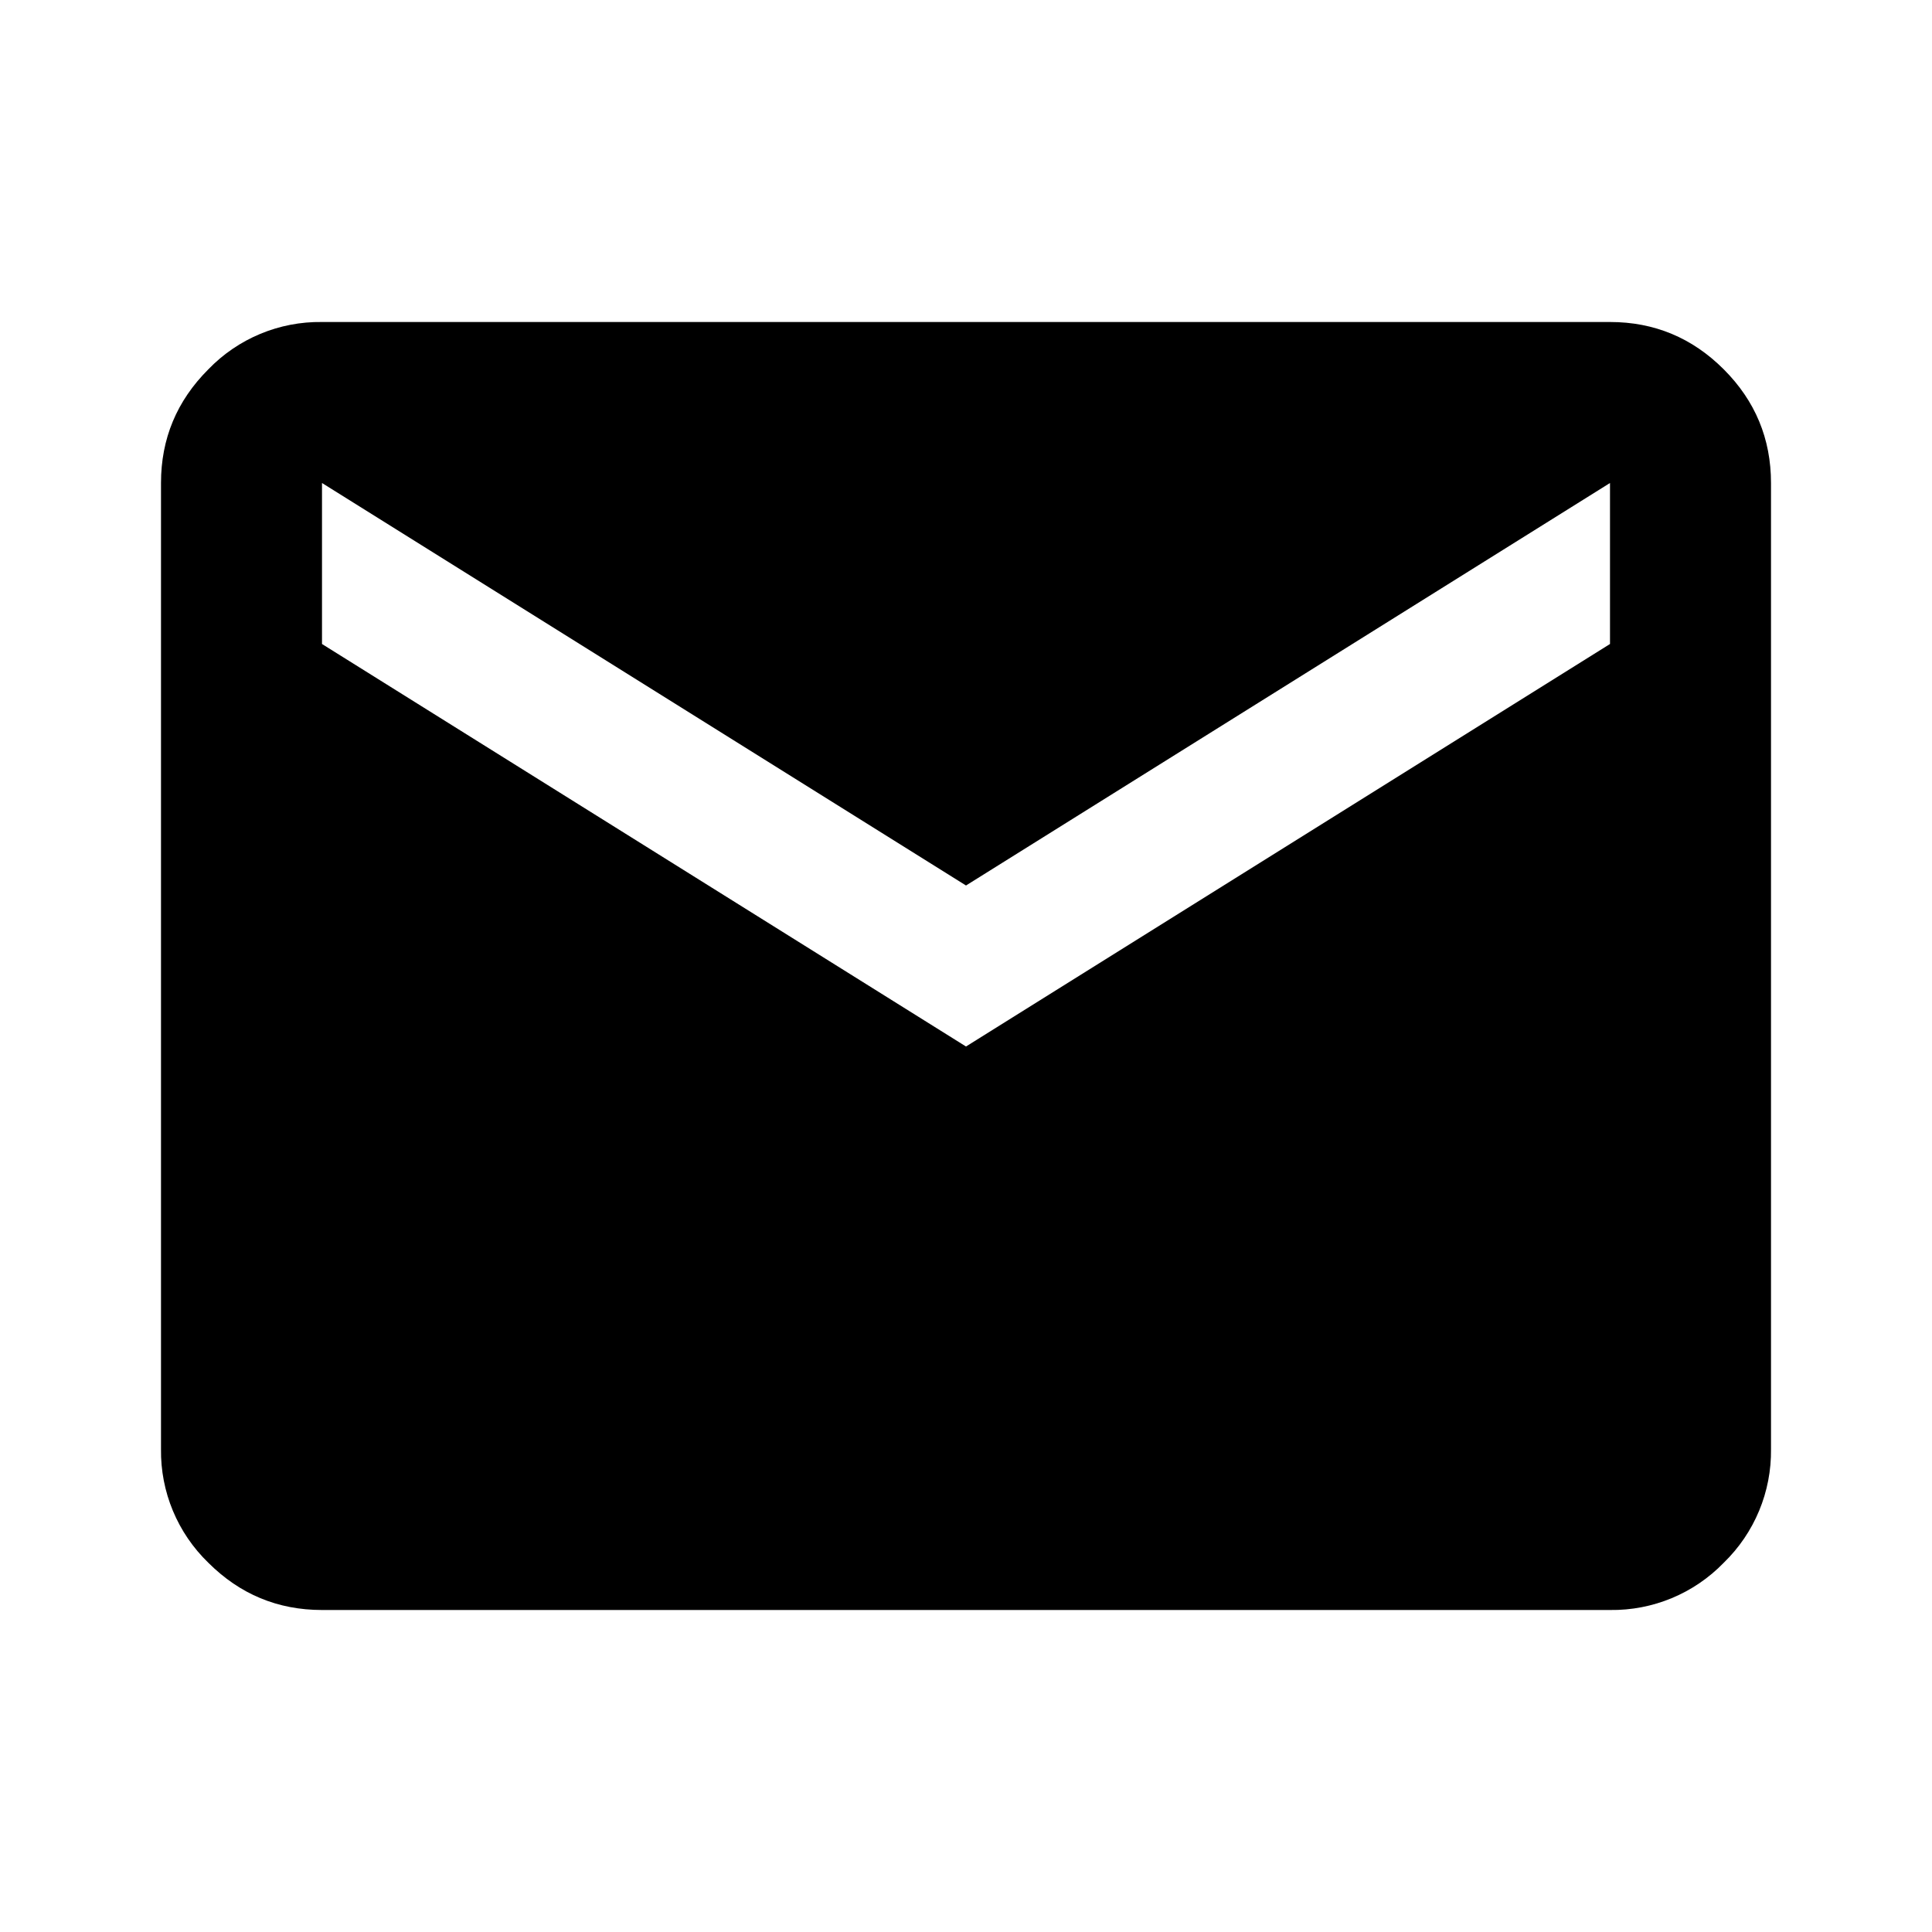
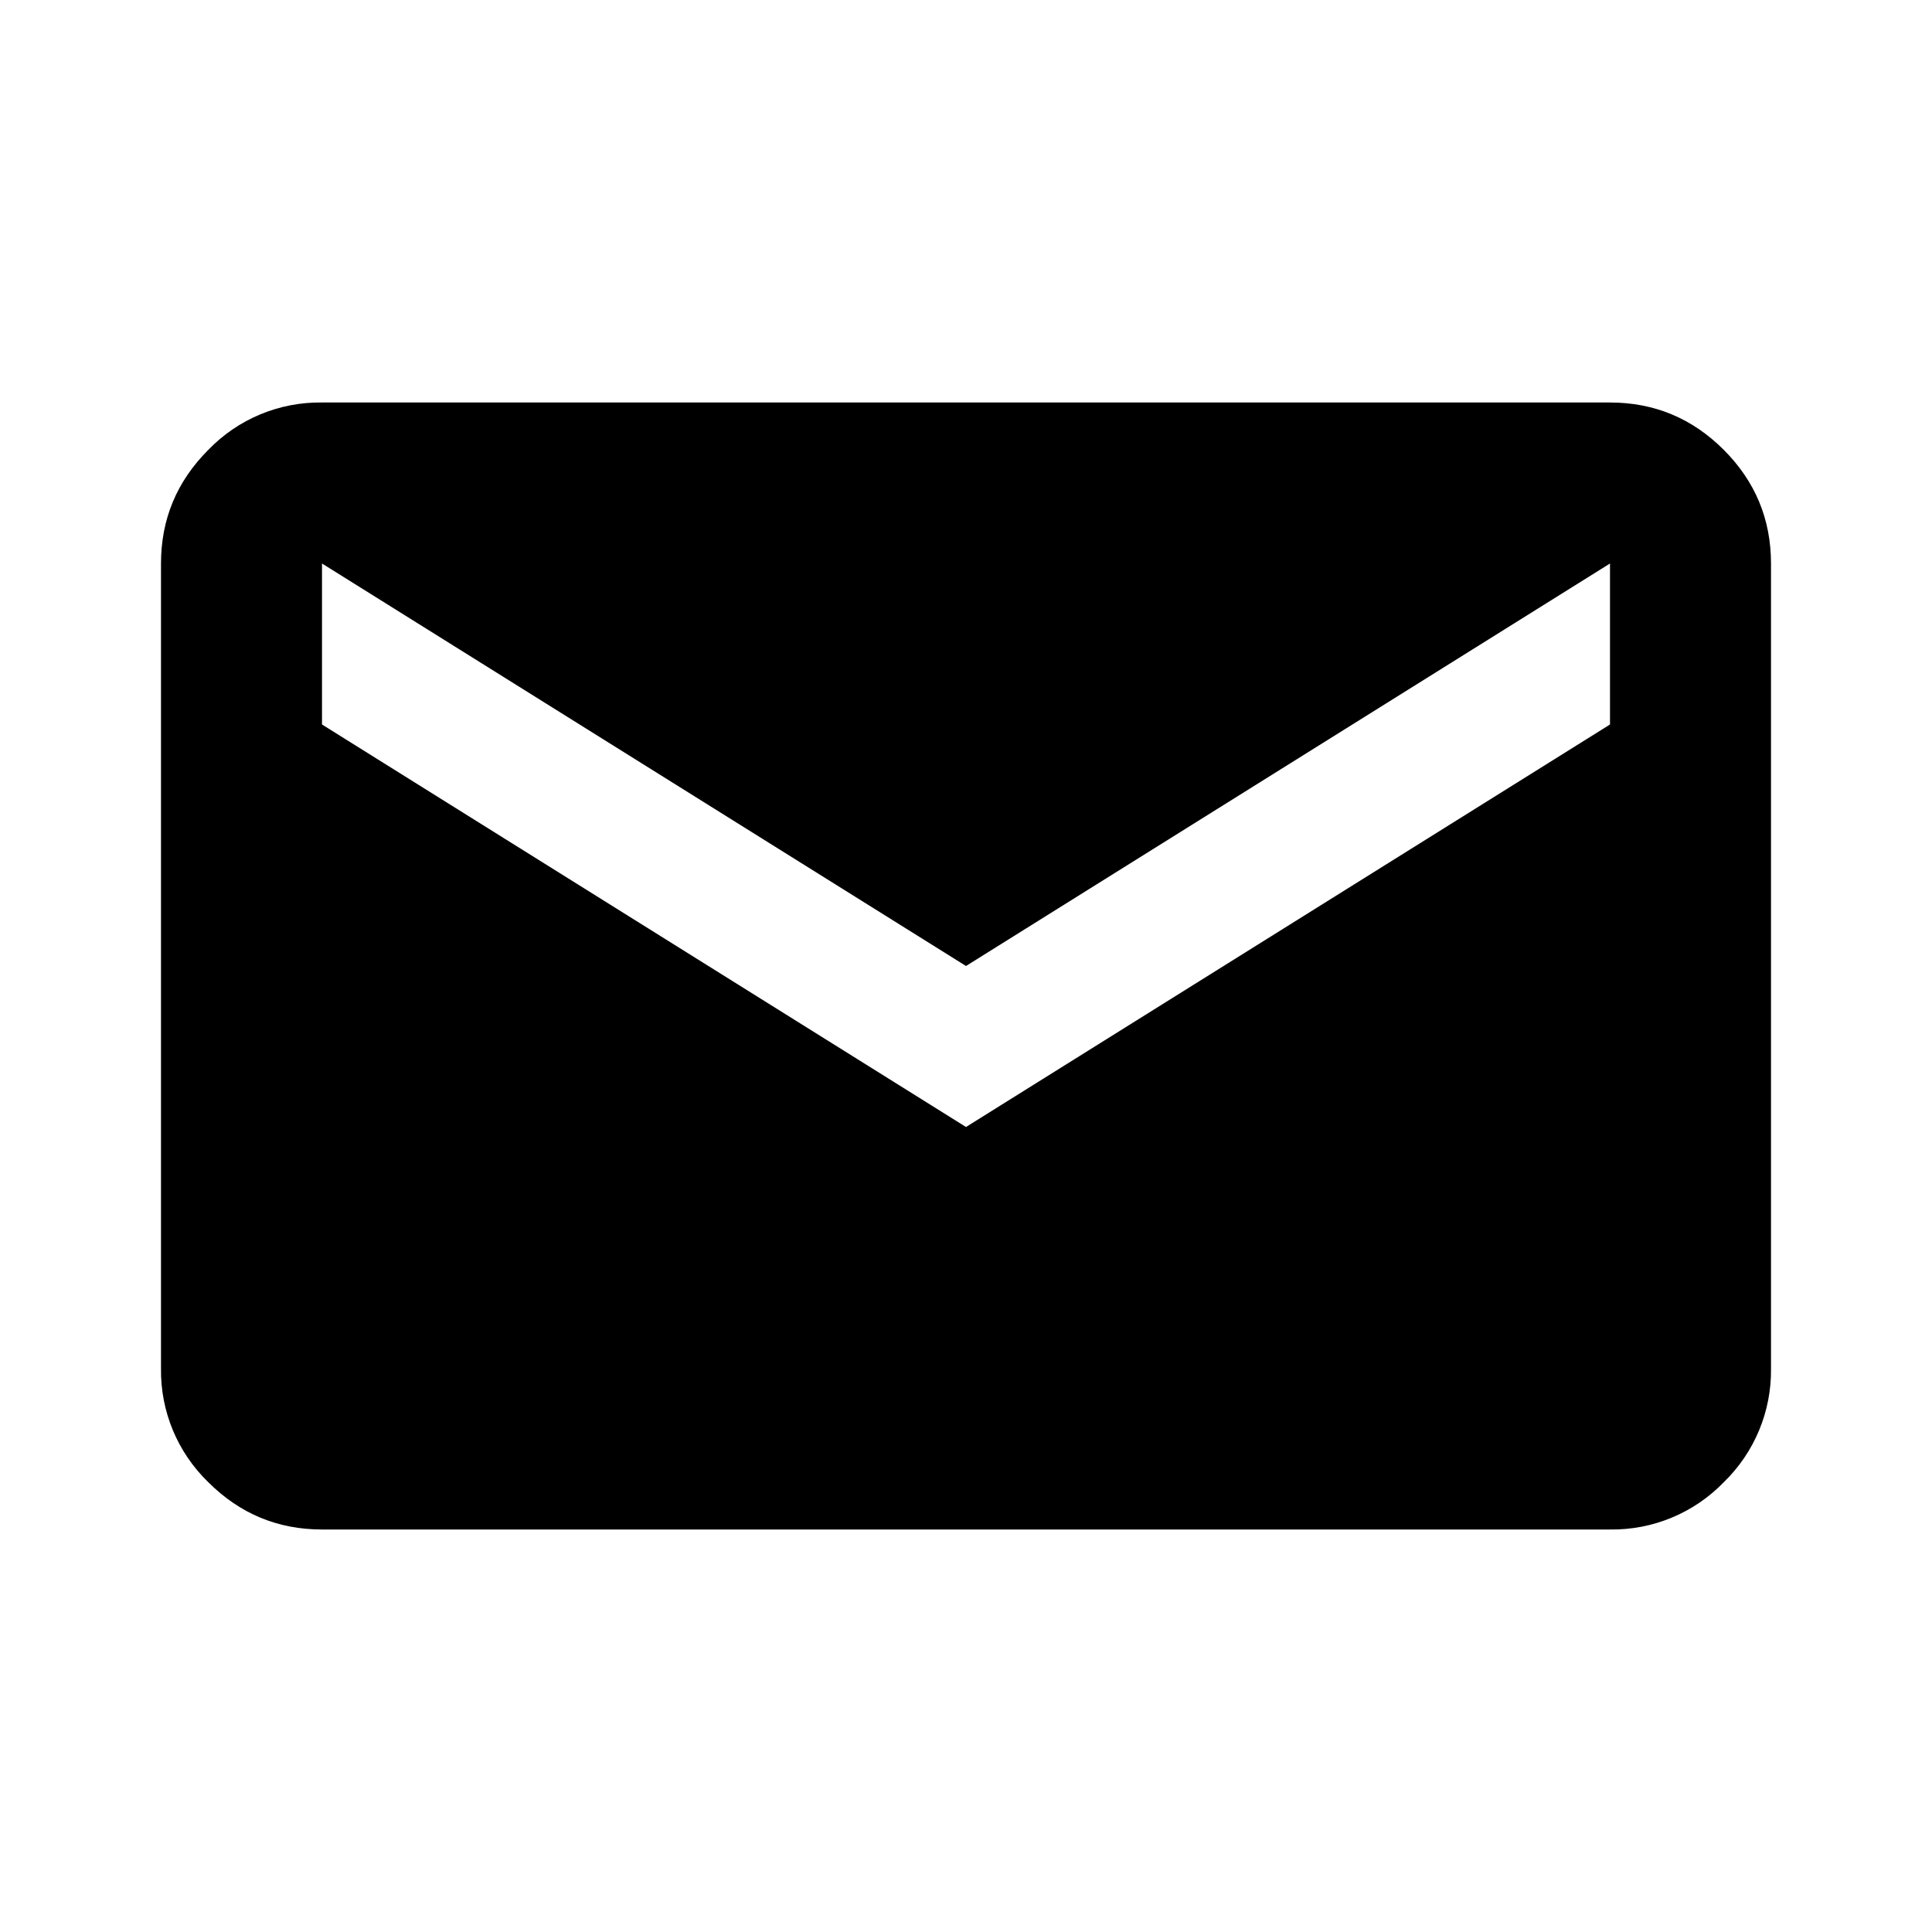
<svg xmlns="http://www.w3.org/2000/svg" width="24" height="24" viewBox="0 0 24 24">
-   <path d="M4 20c-.55 0-1.02-.196-1.412-.587A1.927 1.927 0 012 18V6c0-.55.196-1.02.588-1.412A1.923 1.923 0 014 4h16c.55 0 1.021.196 1.413.588.391.391.587.862.587 1.412v12a1.93 1.93 0 01-.587 1.413A1.928 1.928 0 0120 20H4zm8-7l8-5V6l-8 5-8-5v2l8 5z" />
+   <path d="M4 19c-.55 0-1.02-.196-1.412-.587A1.927 1.927 0 012 17V7c0-.55.196-1.02.588-1.412A1.923 1.923 0 014 5h16c.55 0 1.021.196 1.413.588.391.391.587.862.587 1.412v10a1.93 1.93 0 01-.587 1.413A1.928 1.928 0 0120 19H4zm8-5l8-5V7l-8 5-8-5v2l8 5z" />
</svg>
